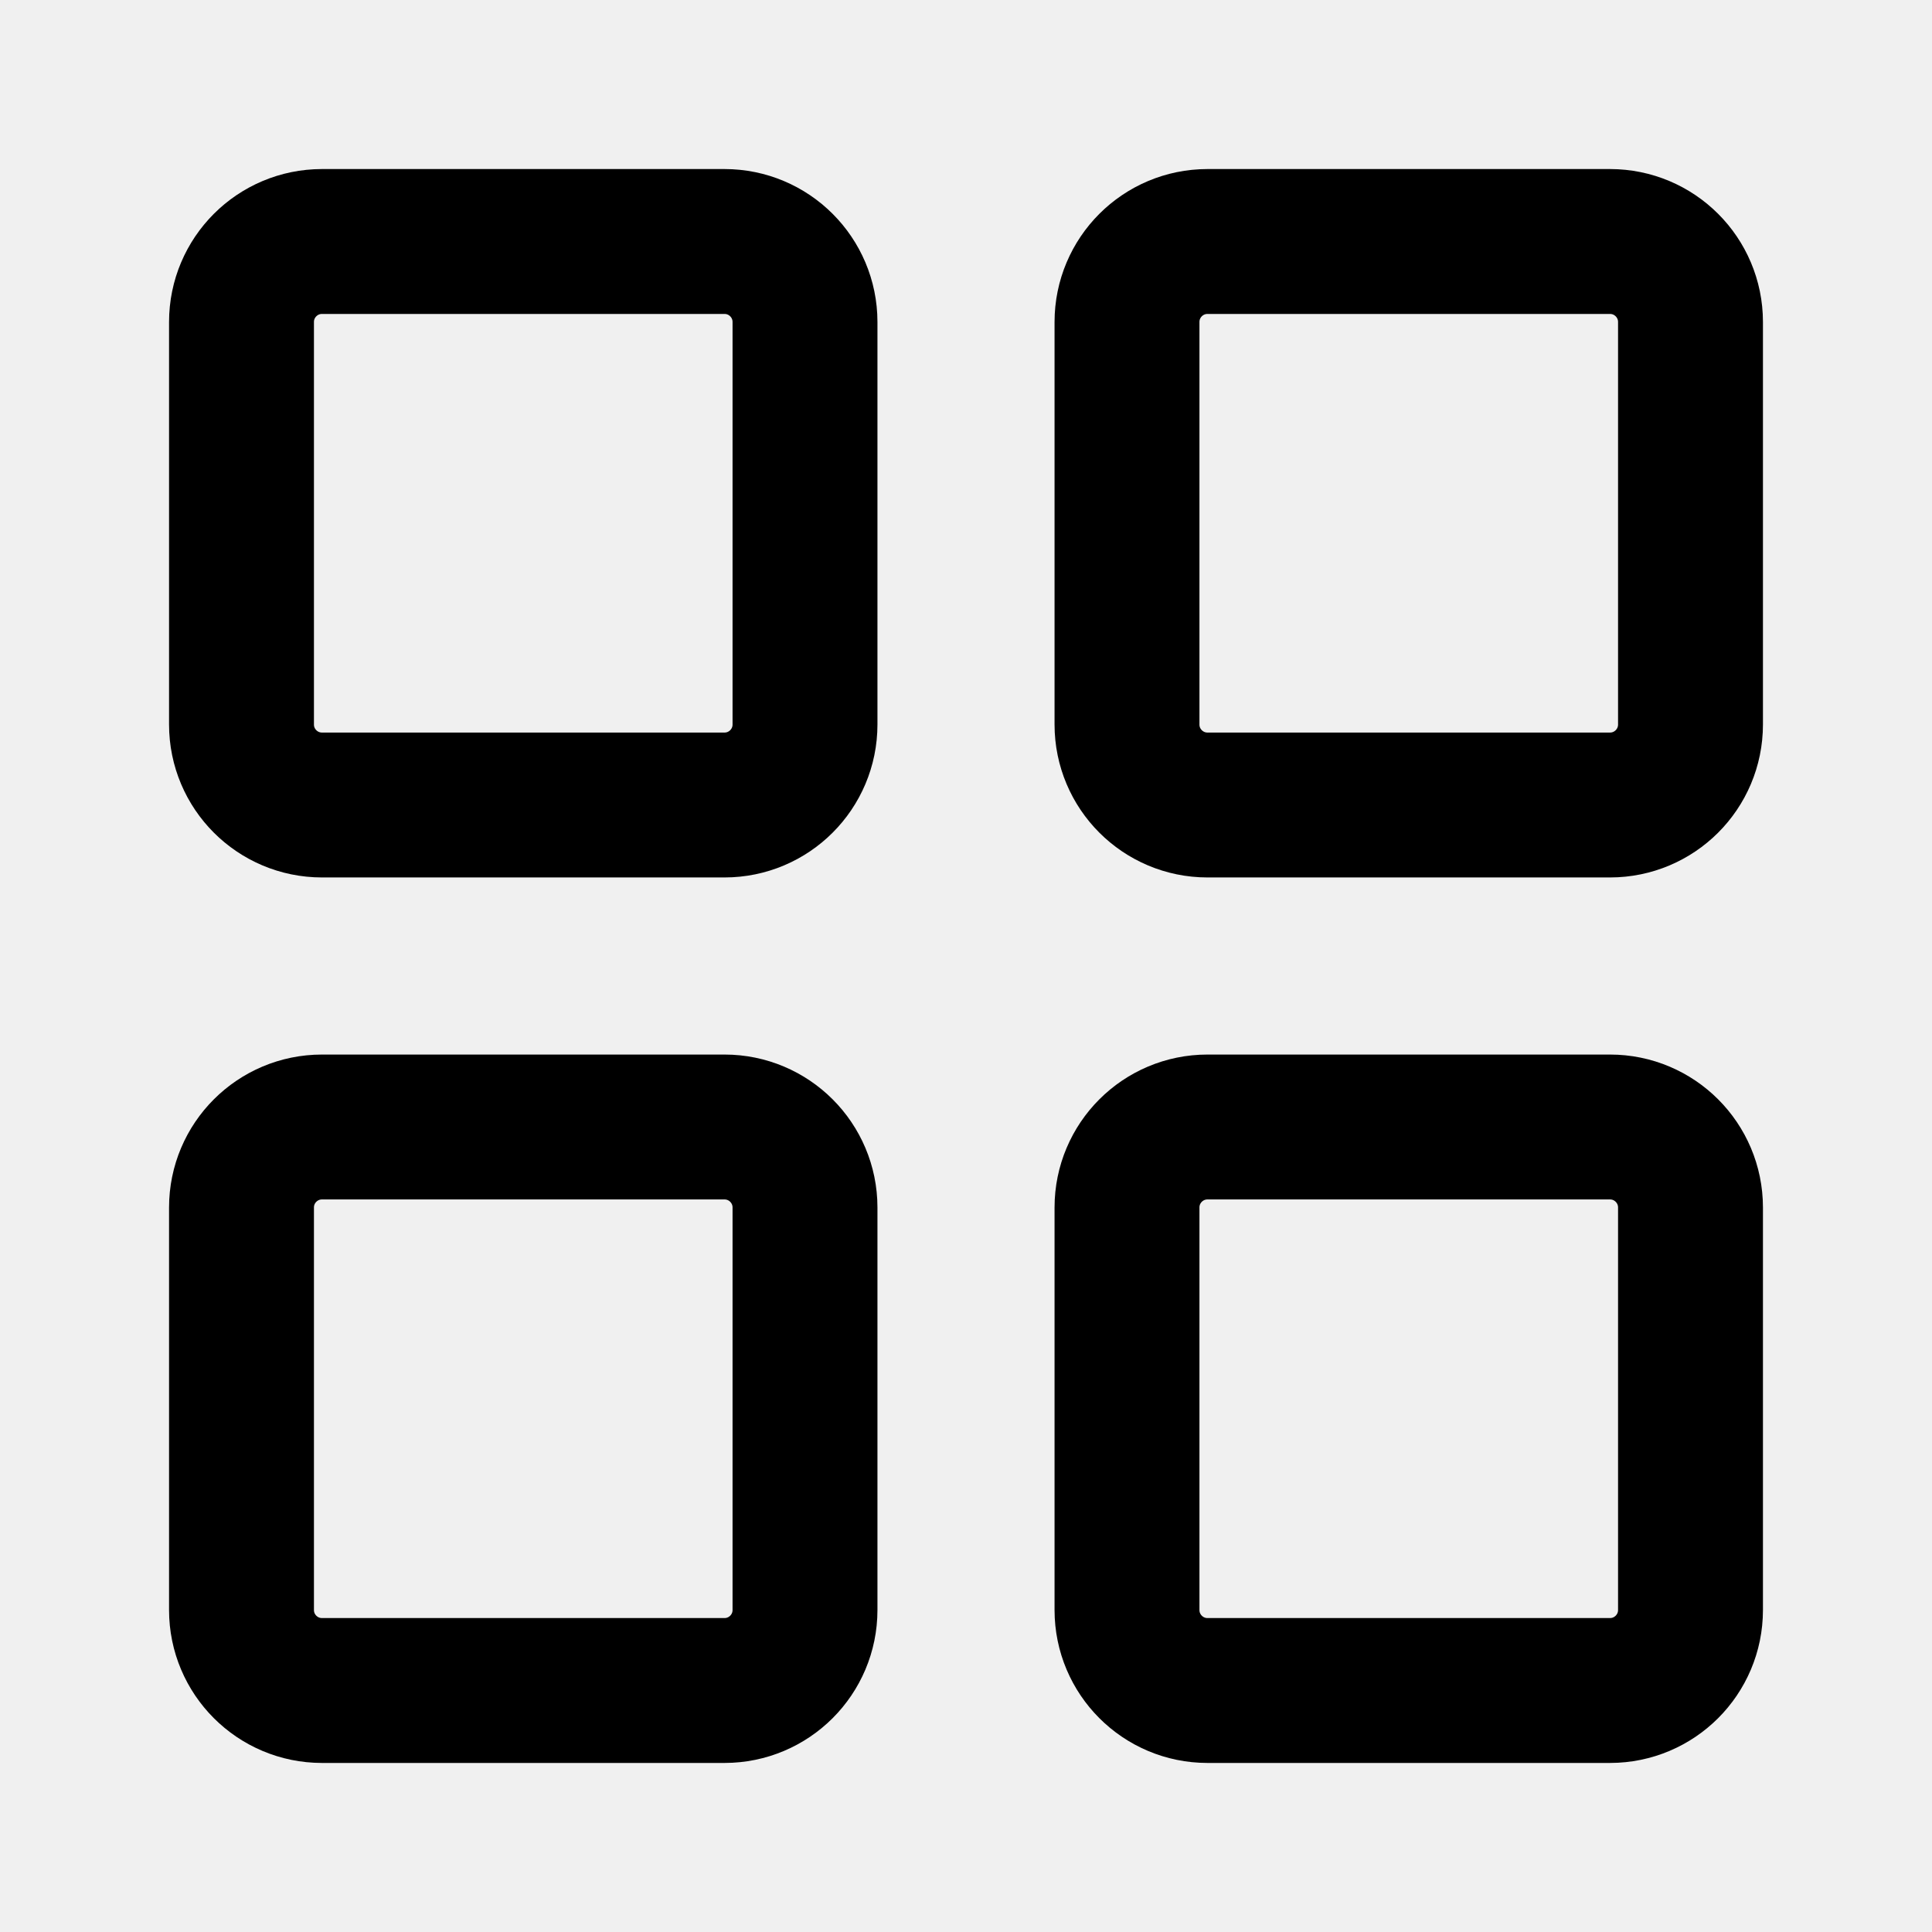
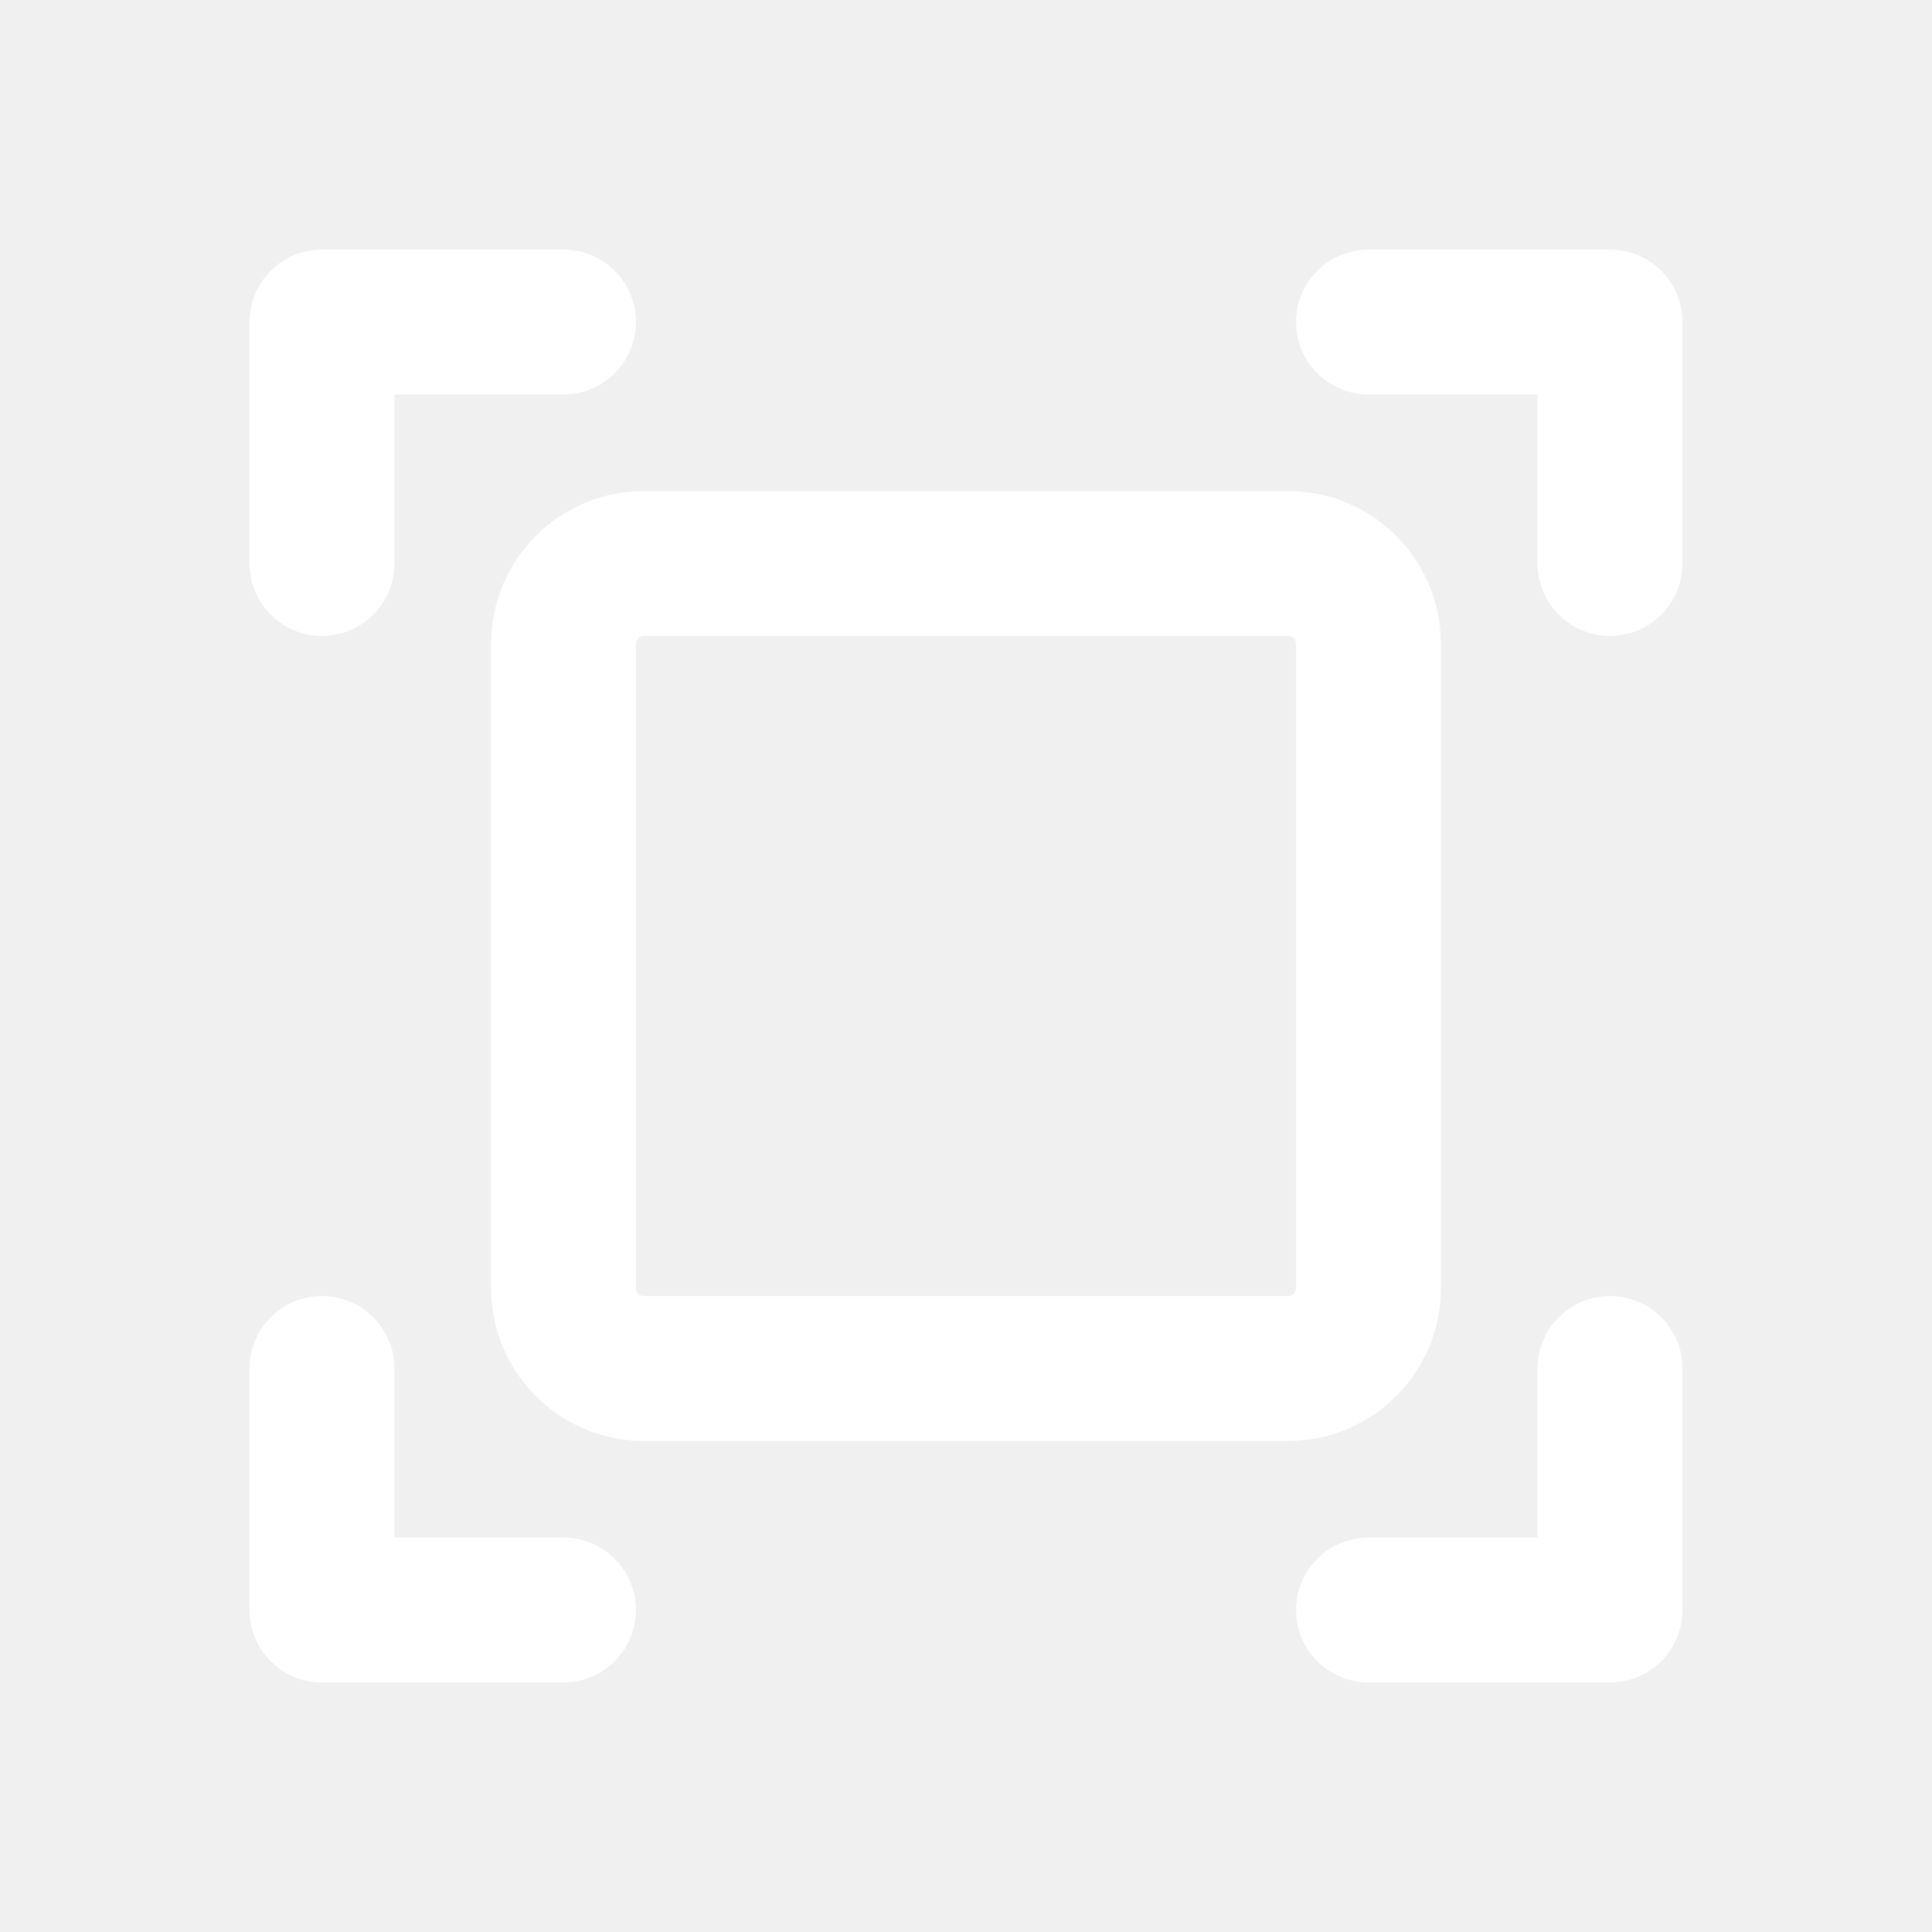
- <svg xmlns="http://www.w3.org/2000/svg" viewBox="0 0 24 24" fill="none" stroke="currentColor" stroke-width="1.8" stroke-linecap="round" stroke-linejoin="round">
-   <rect x="3" y="3" width="7" height="7" rx="1" />
-   <rect x="14" y="3" width="7" height="7" rx="1" />
-   <rect x="14" y="14" width="7" height="7" rx="1" />
-   <rect x="3" y="14" width="7" height="7" rx="1" />
+ <svg xmlns="http://www.w3.org/2000/svg" viewBox="0 0 24 24" fill="none" stroke="white" stroke-width="1.8" stroke-linecap="round" stroke-linejoin="round">
+   <path d="M4 7V4h3" />
+   <path d="M20 7V4h-3" />
+   <path d="M4 17v3h3" />
+   <path d="M20 17v3h-3" />
+   <rect x="7" y="7" width="10" height="10" rx="1" />
</svg>
